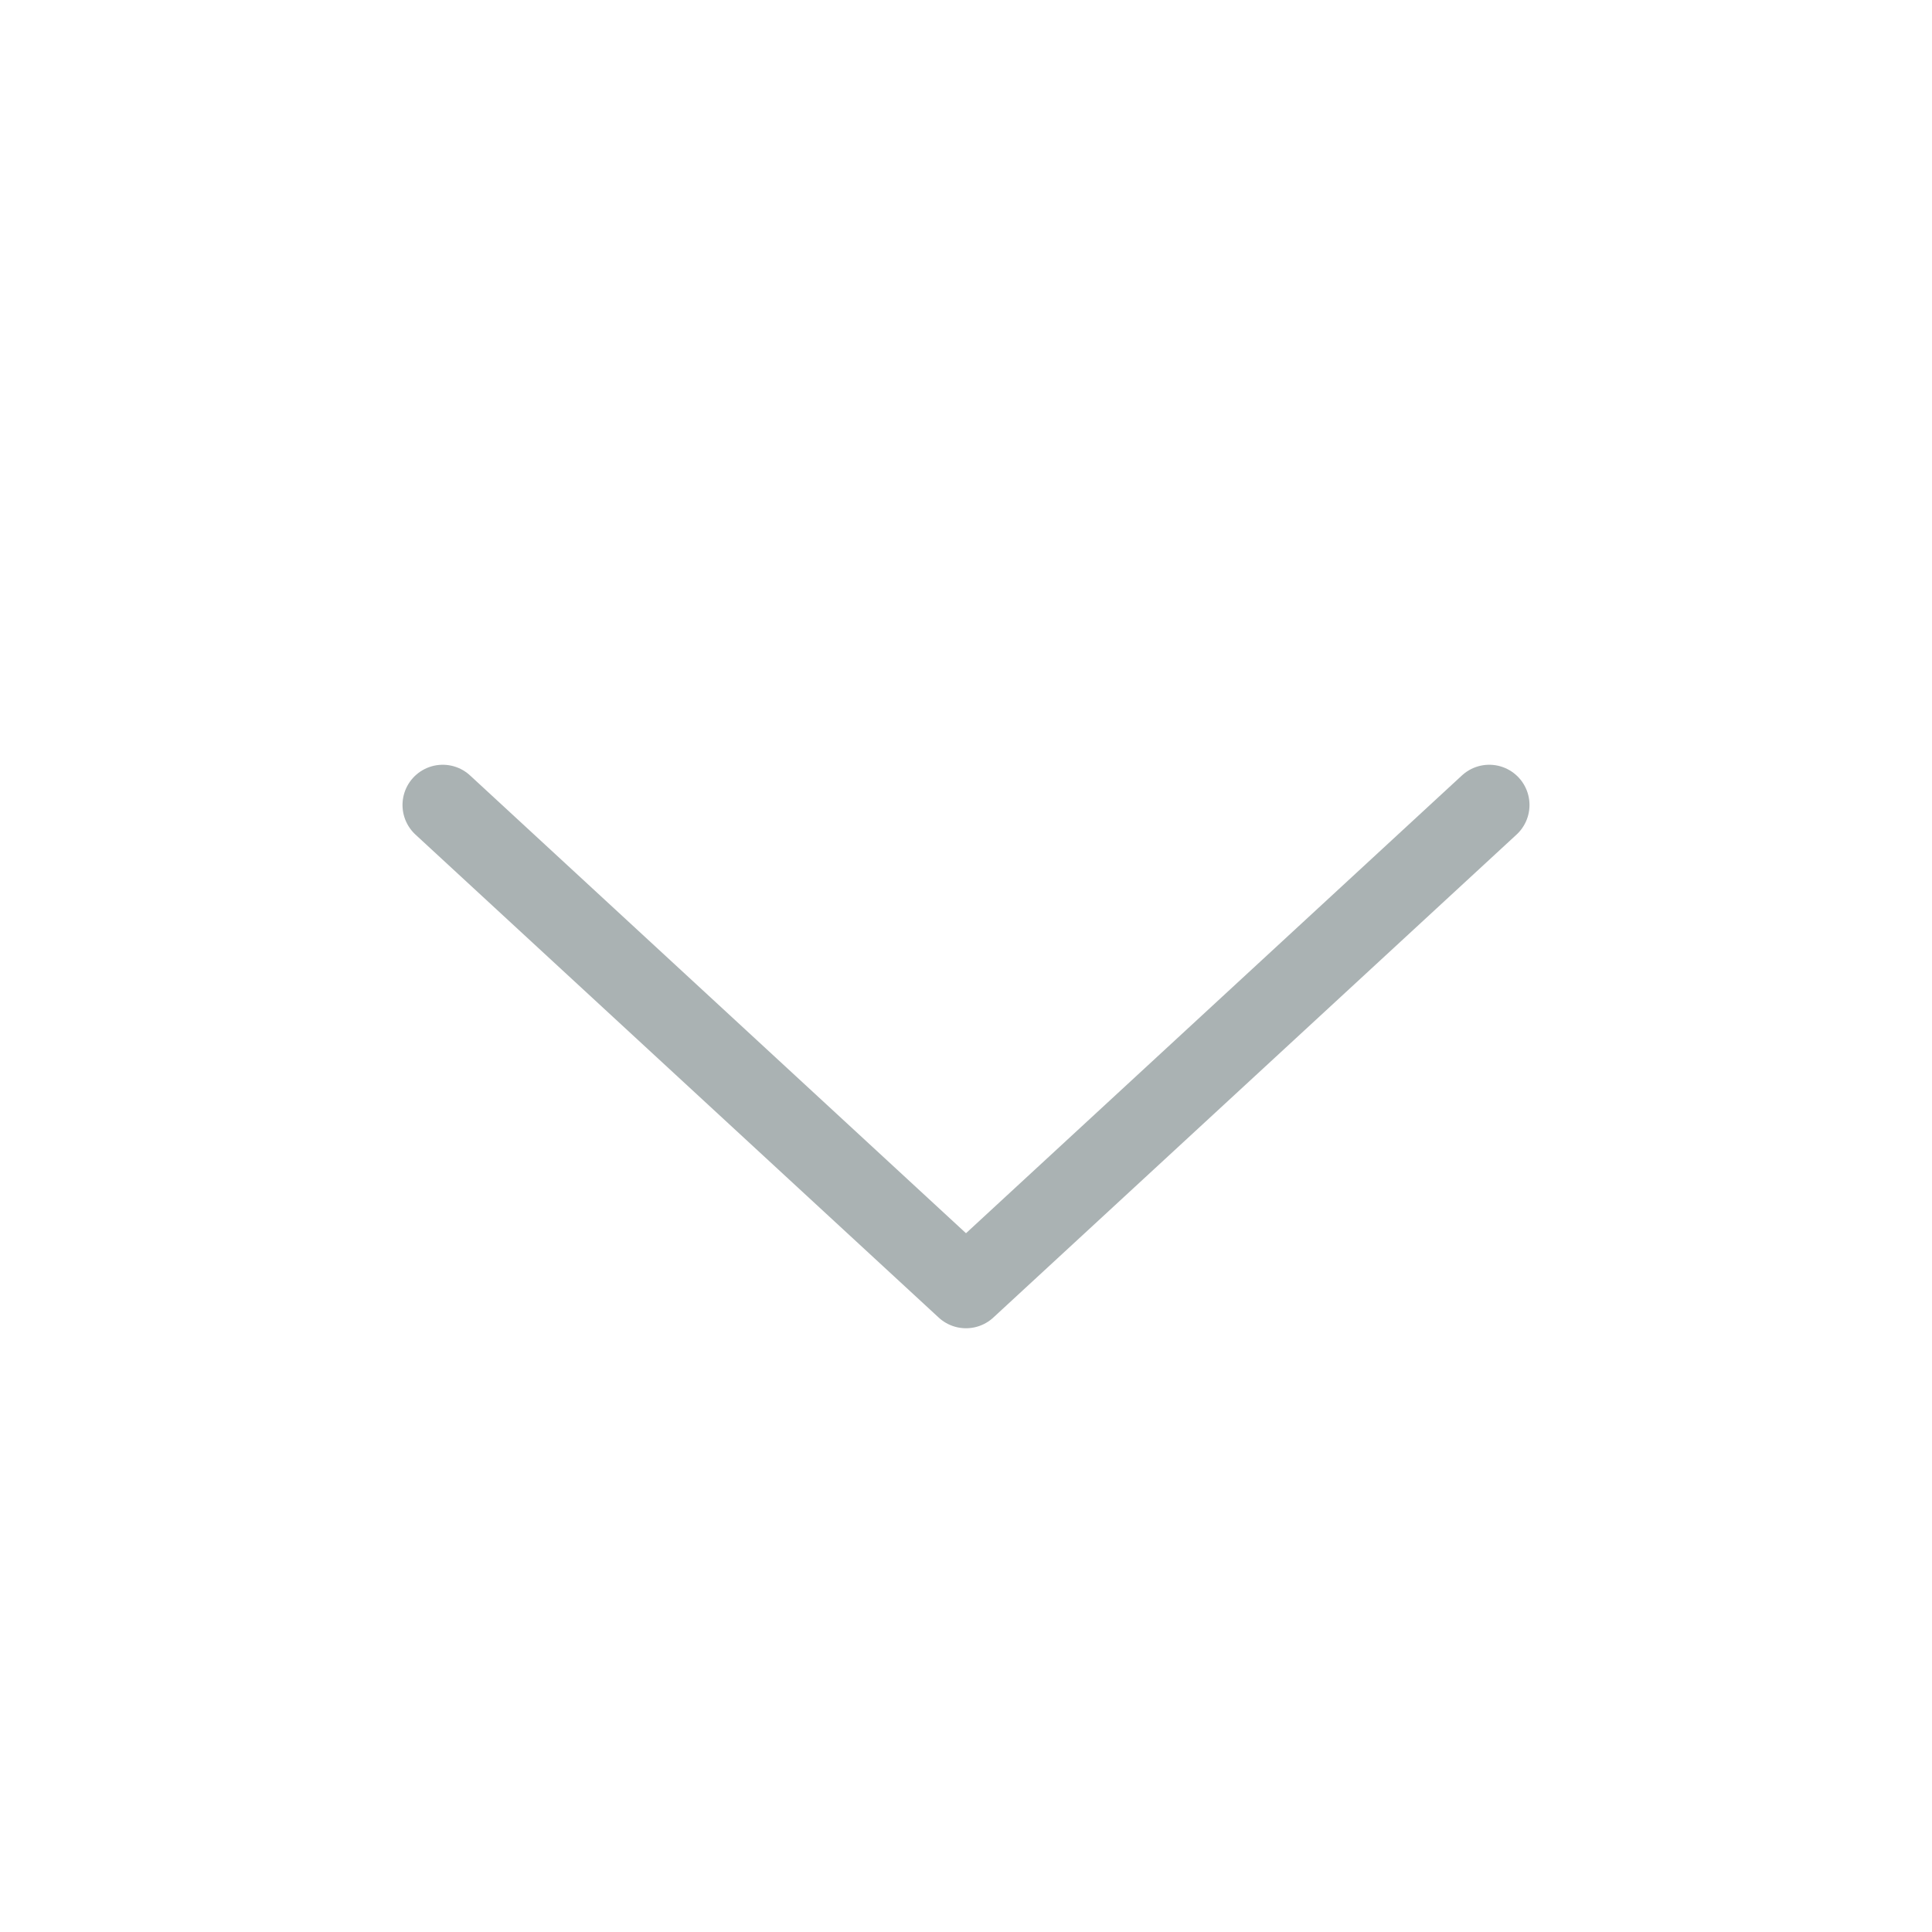
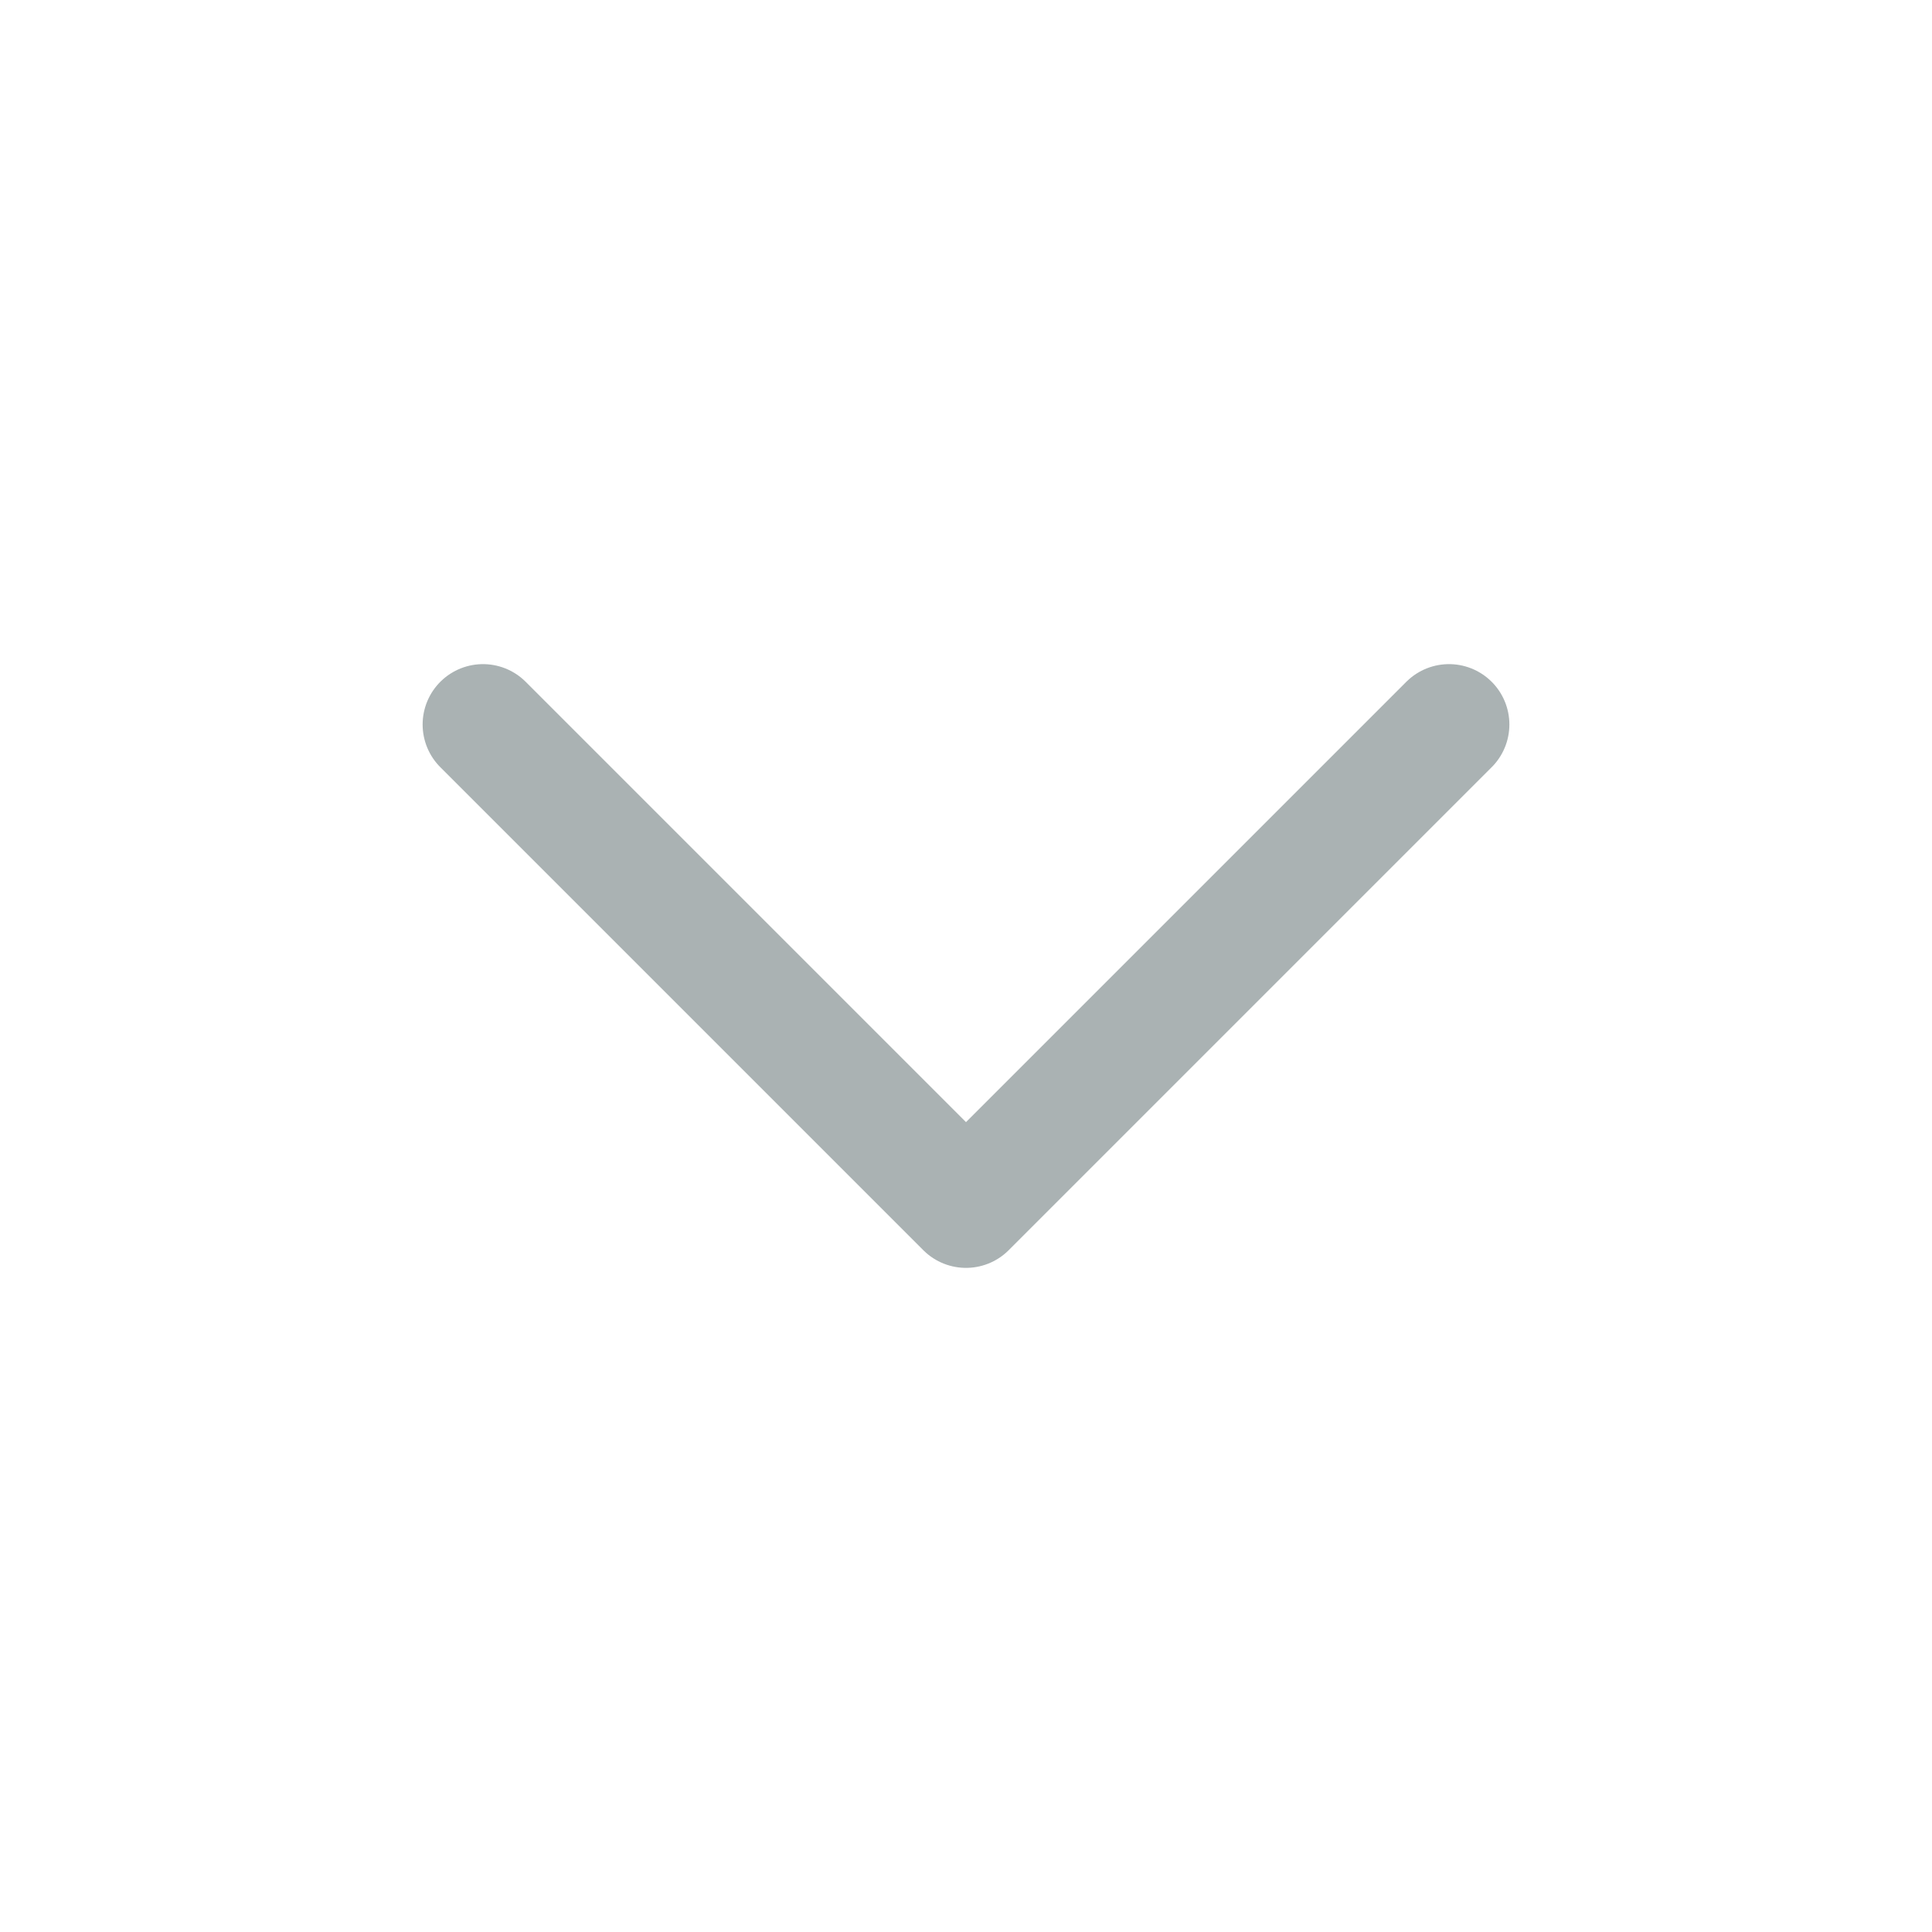
- <svg xmlns="http://www.w3.org/2000/svg" width="24" height="24" viewBox="0 0 24 24" fill="none">
-   <path d="M5.5 10L12 16L18.5 10" stroke="#AAB2B3" stroke-width="1" stroke-linecap="round" stroke-linejoin="round" />
+ <svg xmlns="http://www.w3.org/2000/svg" width="16" height="16" viewBox="0 0 16 16" fill="none">
+   <path d="M4 6l4 4 4-4" stroke="#AAB2B3" stroke-width="1" stroke-linecap="round" stroke-linejoin="round" />
</svg>
